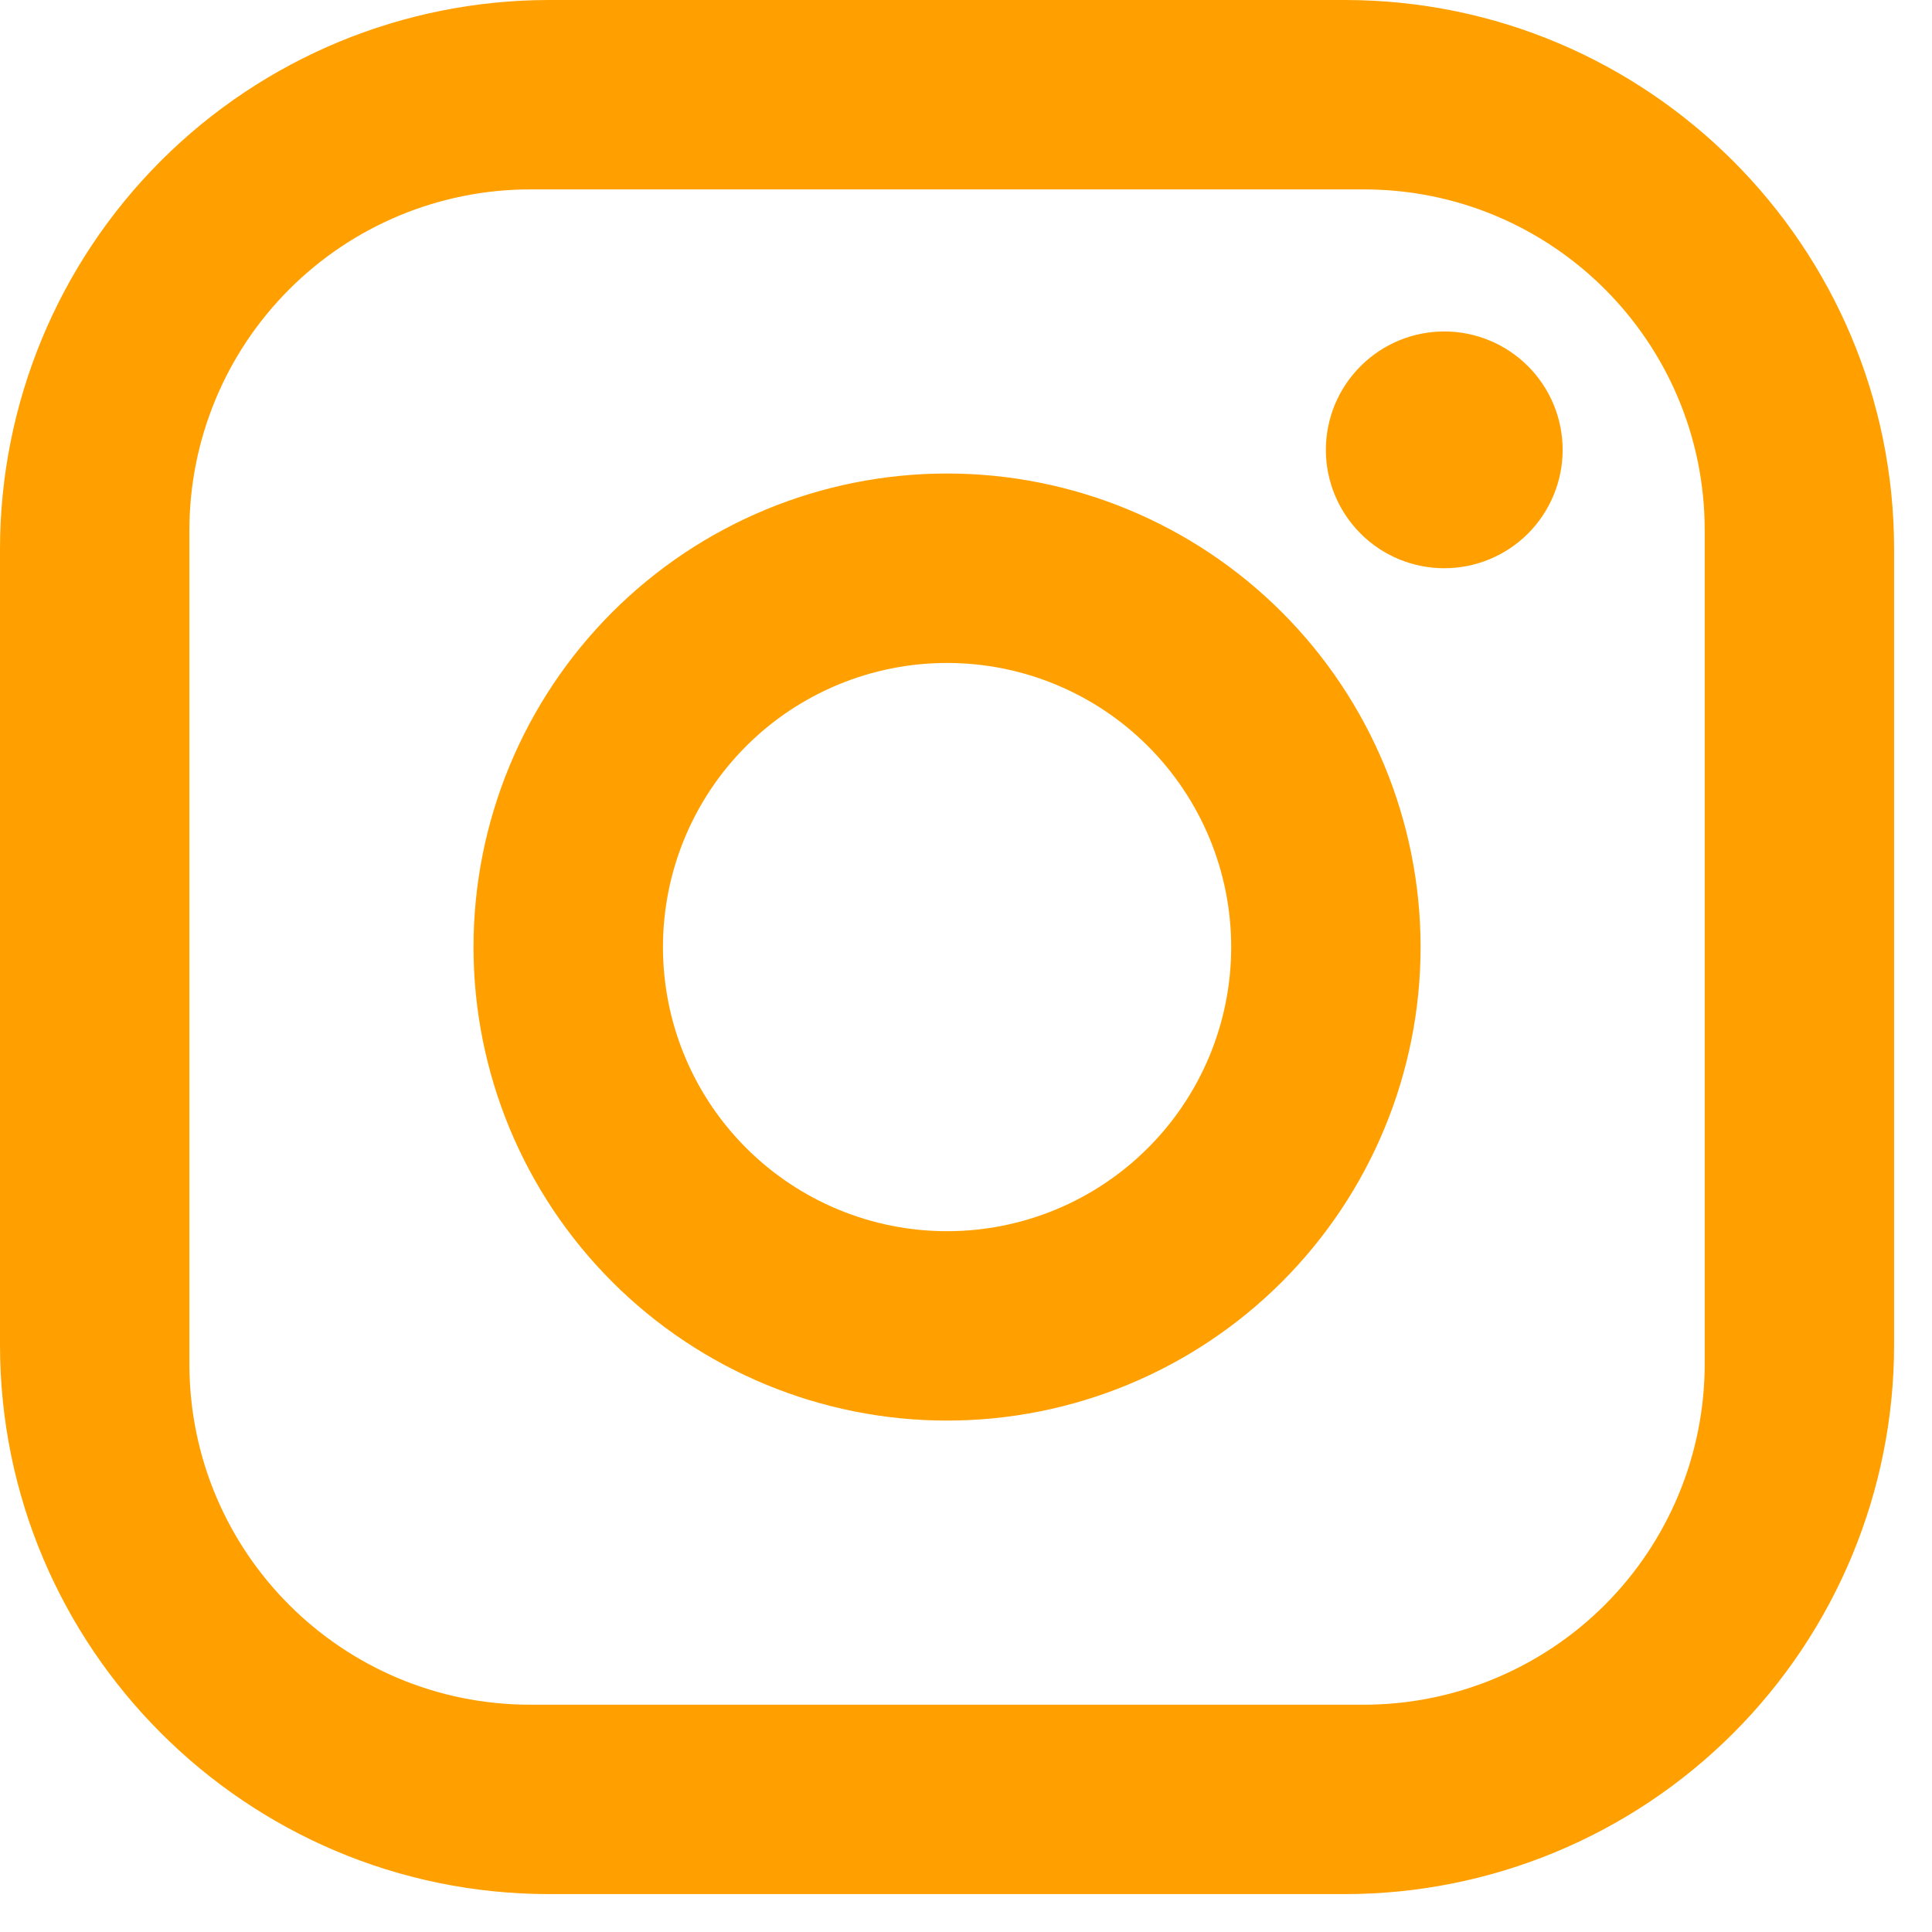
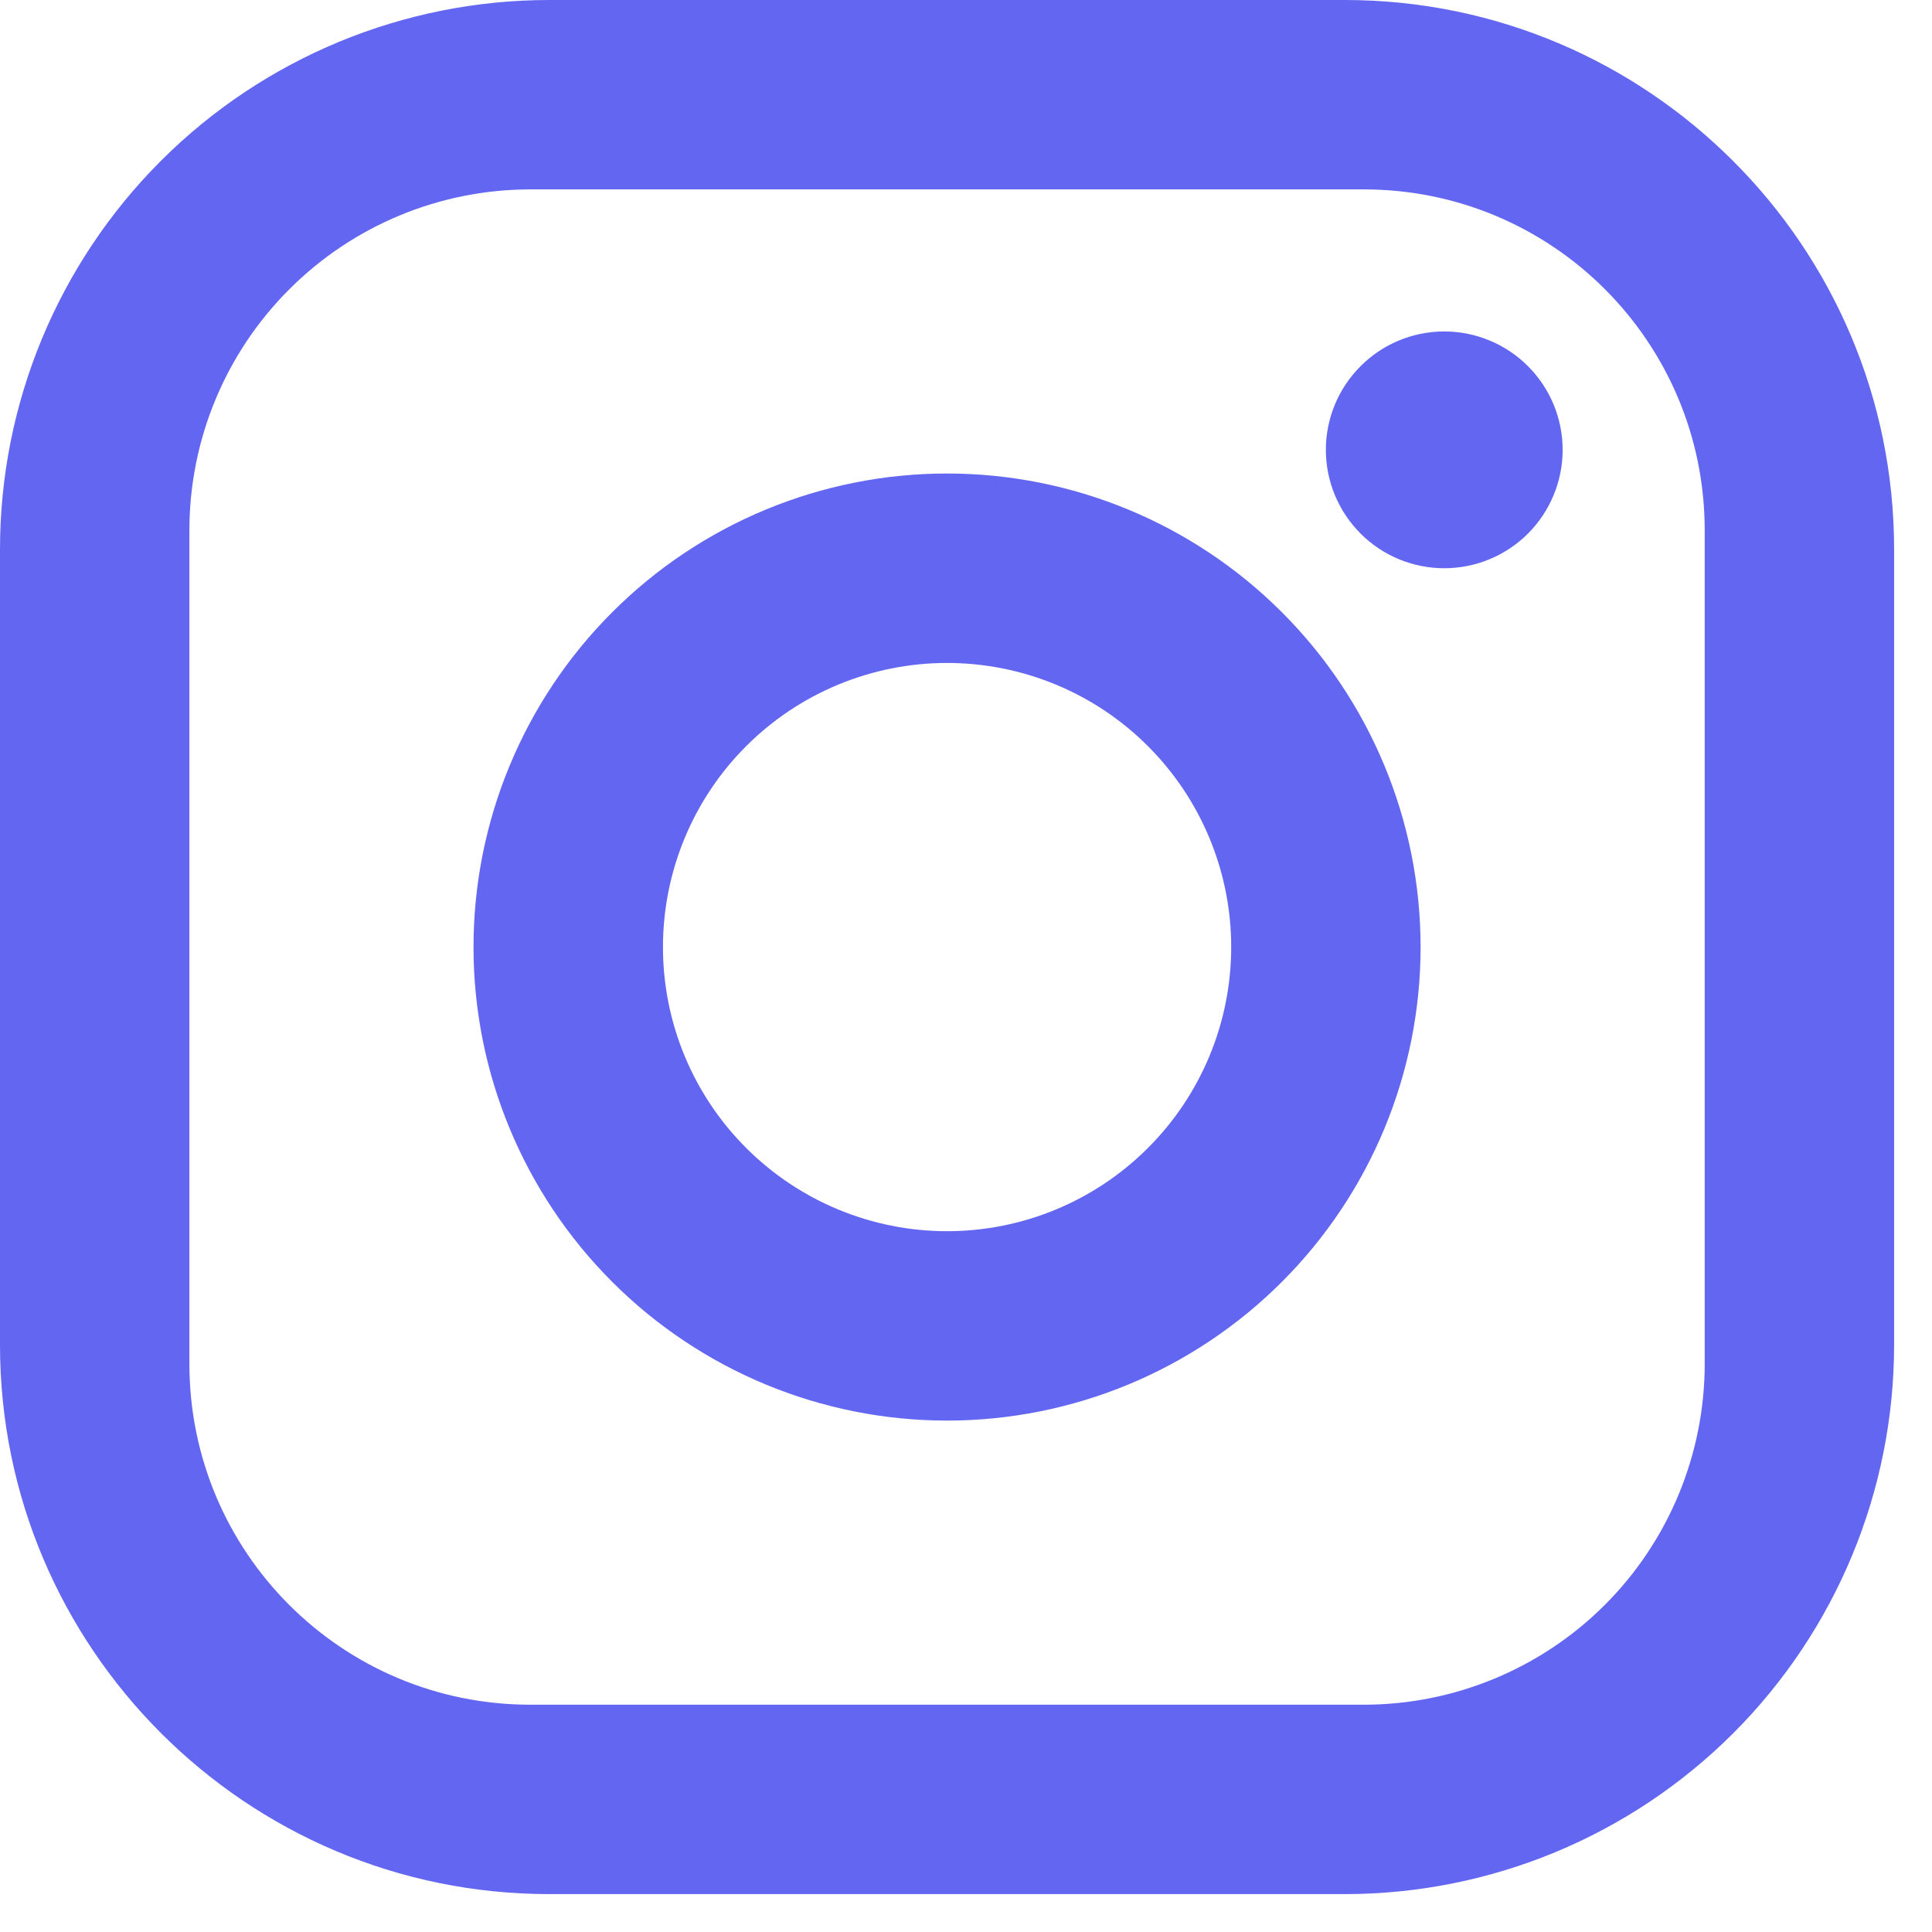
<svg xmlns="http://www.w3.org/2000/svg" width="34" height="34" viewBox="0 0 34 34" fill="none">
-   <path d="M9.667 0H23.667C29 0 33.333 4.333 33.333 9.667V23.667C33.333 26.23 32.315 28.689 30.502 30.502C28.689 32.315 26.23 33.333 23.667 33.333H9.667C4.333 33.333 0 29 0 23.667V9.667C0 7.103 1.018 4.644 2.831 2.831C4.644 1.018 7.103 0 9.667 0ZM9.333 3.333C7.742 3.333 6.216 3.965 5.091 5.091C3.965 6.216 3.333 7.742 3.333 9.333V24C3.333 27.317 6.017 30 9.333 30H24C25.591 30 27.117 29.368 28.243 28.243C29.368 27.117 30 25.591 30 24V9.333C30 6.017 27.317 3.333 24 3.333H9.333ZM25.417 5.833C25.969 5.833 26.499 6.053 26.89 6.444C27.28 6.834 27.5 7.364 27.5 7.917C27.5 8.469 27.28 8.999 26.89 9.39C26.499 9.781 25.969 10 25.417 10C24.864 10 24.334 9.781 23.944 9.39C23.553 8.999 23.333 8.469 23.333 7.917C23.333 7.364 23.553 6.834 23.944 6.444C24.334 6.053 24.864 5.833 25.417 5.833ZM16.667 8.333C18.877 8.333 20.996 9.211 22.559 10.774C24.122 12.337 25 14.457 25 16.667C25 18.877 24.122 20.996 22.559 22.559C20.996 24.122 18.877 25 16.667 25C14.457 25 12.337 24.122 10.774 22.559C9.211 20.996 8.333 18.877 8.333 16.667C8.333 14.457 9.211 12.337 10.774 10.774C12.337 9.211 14.457 8.333 16.667 8.333ZM16.667 11.667C15.341 11.667 14.069 12.193 13.131 13.131C12.193 14.069 11.667 15.341 11.667 16.667C11.667 17.993 12.193 19.265 13.131 20.202C14.069 21.14 15.341 21.667 16.667 21.667C17.993 21.667 19.265 21.14 20.202 20.202C21.14 19.265 21.667 17.993 21.667 16.667C21.667 15.341 21.14 14.069 20.202 13.131C19.265 12.193 17.993 11.667 16.667 11.667Z" fill="#FFA000" />
+   <path d="M9.667 0H23.667C29 0 33.333 4.333 33.333 9.667V23.667C33.333 26.23 32.315 28.689 30.502 30.502C28.689 32.315 26.23 33.333 23.667 33.333H9.667C4.333 33.333 0 29 0 23.667V9.667C0 7.103 1.018 4.644 2.831 2.831C4.644 1.018 7.103 0 9.667 0ZM9.333 3.333C7.742 3.333 6.216 3.965 5.091 5.091C3.965 6.216 3.333 7.742 3.333 9.333V24C3.333 27.317 6.017 30 9.333 30H24C25.591 30 27.117 29.368 28.243 28.243C29.368 27.117 30 25.591 30 24V9.333C30 6.017 27.317 3.333 24 3.333H9.333ZM25.417 5.833C25.969 5.833 26.499 6.053 26.89 6.444C27.28 6.834 27.5 7.364 27.5 7.917C27.5 8.469 27.28 8.999 26.89 9.39C26.499 9.781 25.969 10 25.417 10C24.864 10 24.334 9.781 23.944 9.39C23.553 8.999 23.333 8.469 23.333 7.917C23.333 7.364 23.553 6.834 23.944 6.444C24.334 6.053 24.864 5.833 25.417 5.833ZM16.667 8.333C18.877 8.333 20.996 9.211 22.559 10.774C24.122 12.337 25 14.457 25 16.667C25 18.877 24.122 20.996 22.559 22.559C20.996 24.122 18.877 25 16.667 25C14.457 25 12.337 24.122 10.774 22.559C9.211 20.996 8.333 18.877 8.333 16.667C8.333 14.457 9.211 12.337 10.774 10.774C12.337 9.211 14.457 8.333 16.667 8.333ZM16.667 11.667C15.341 11.667 14.069 12.193 13.131 13.131C12.193 14.069 11.667 15.341 11.667 16.667C11.667 17.993 12.193 19.265 13.131 20.202C14.069 21.14 15.341 21.667 16.667 21.667C17.993 21.667 19.265 21.14 20.202 20.202C21.14 19.265 21.667 17.993 21.667 16.667C21.667 15.341 21.14 14.069 20.202 13.131C19.265 12.193 17.993 11.667 16.667 11.667Z" fill="#6366F1" />
</svg>
